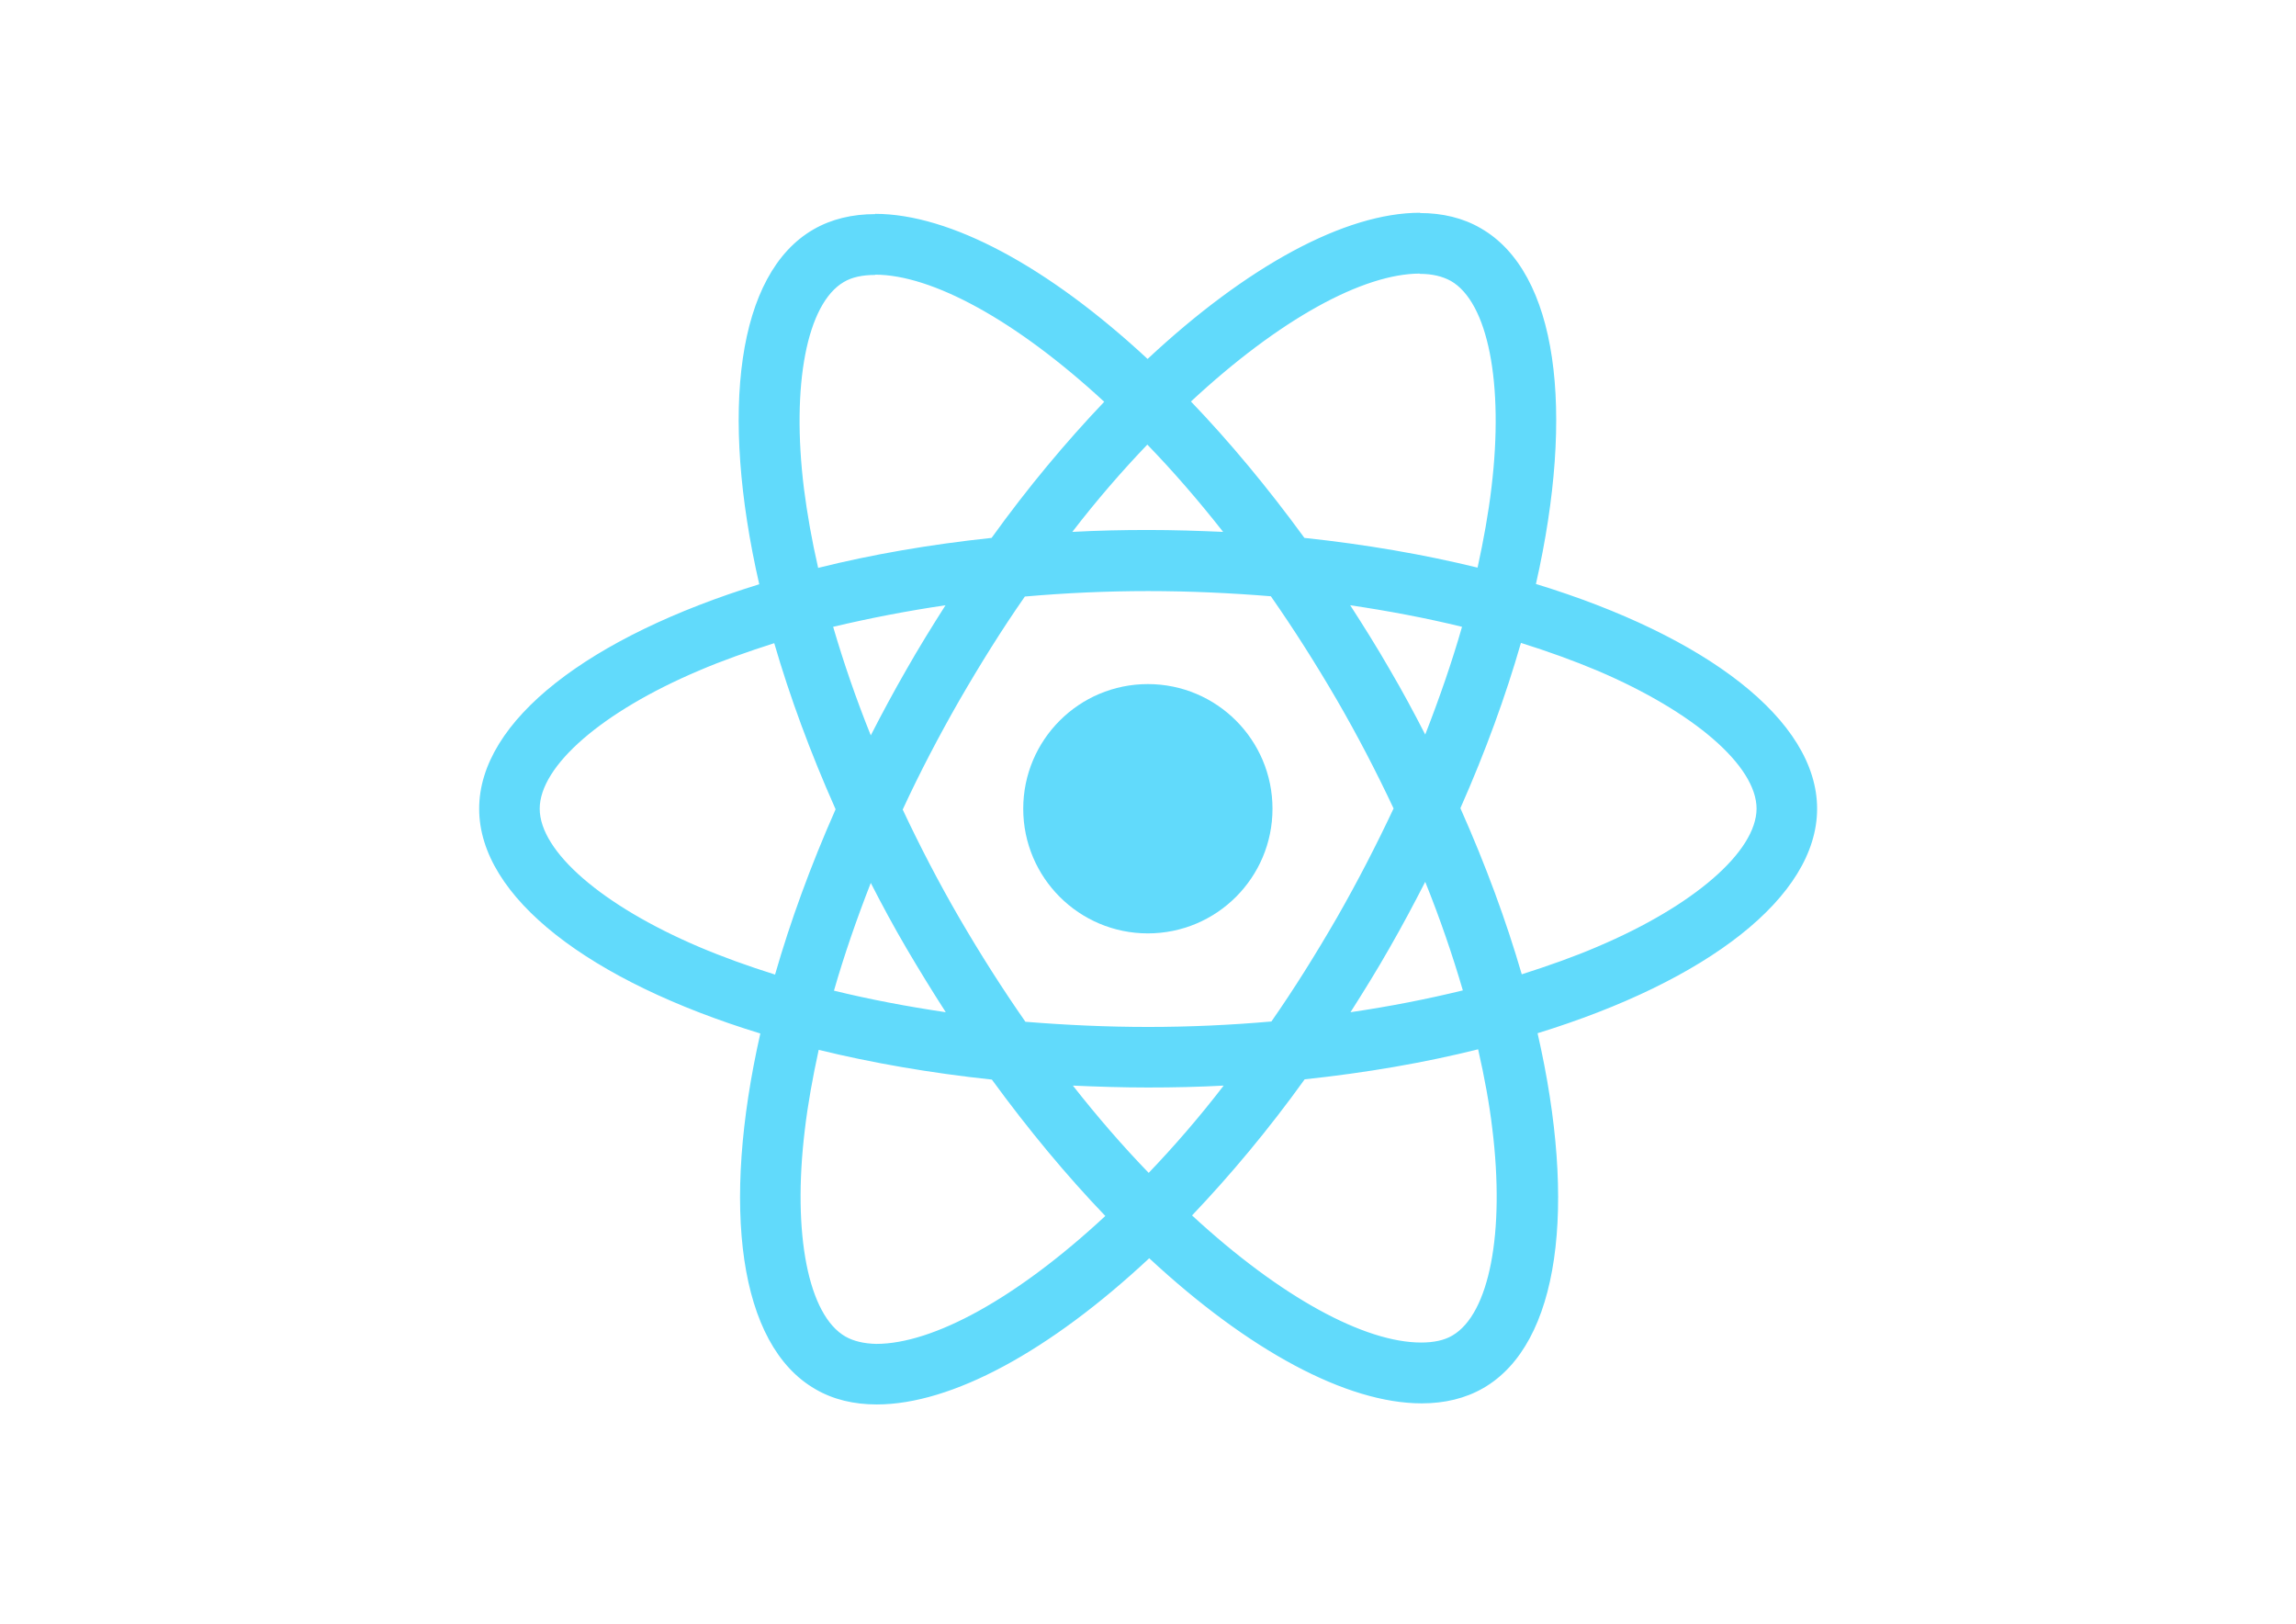
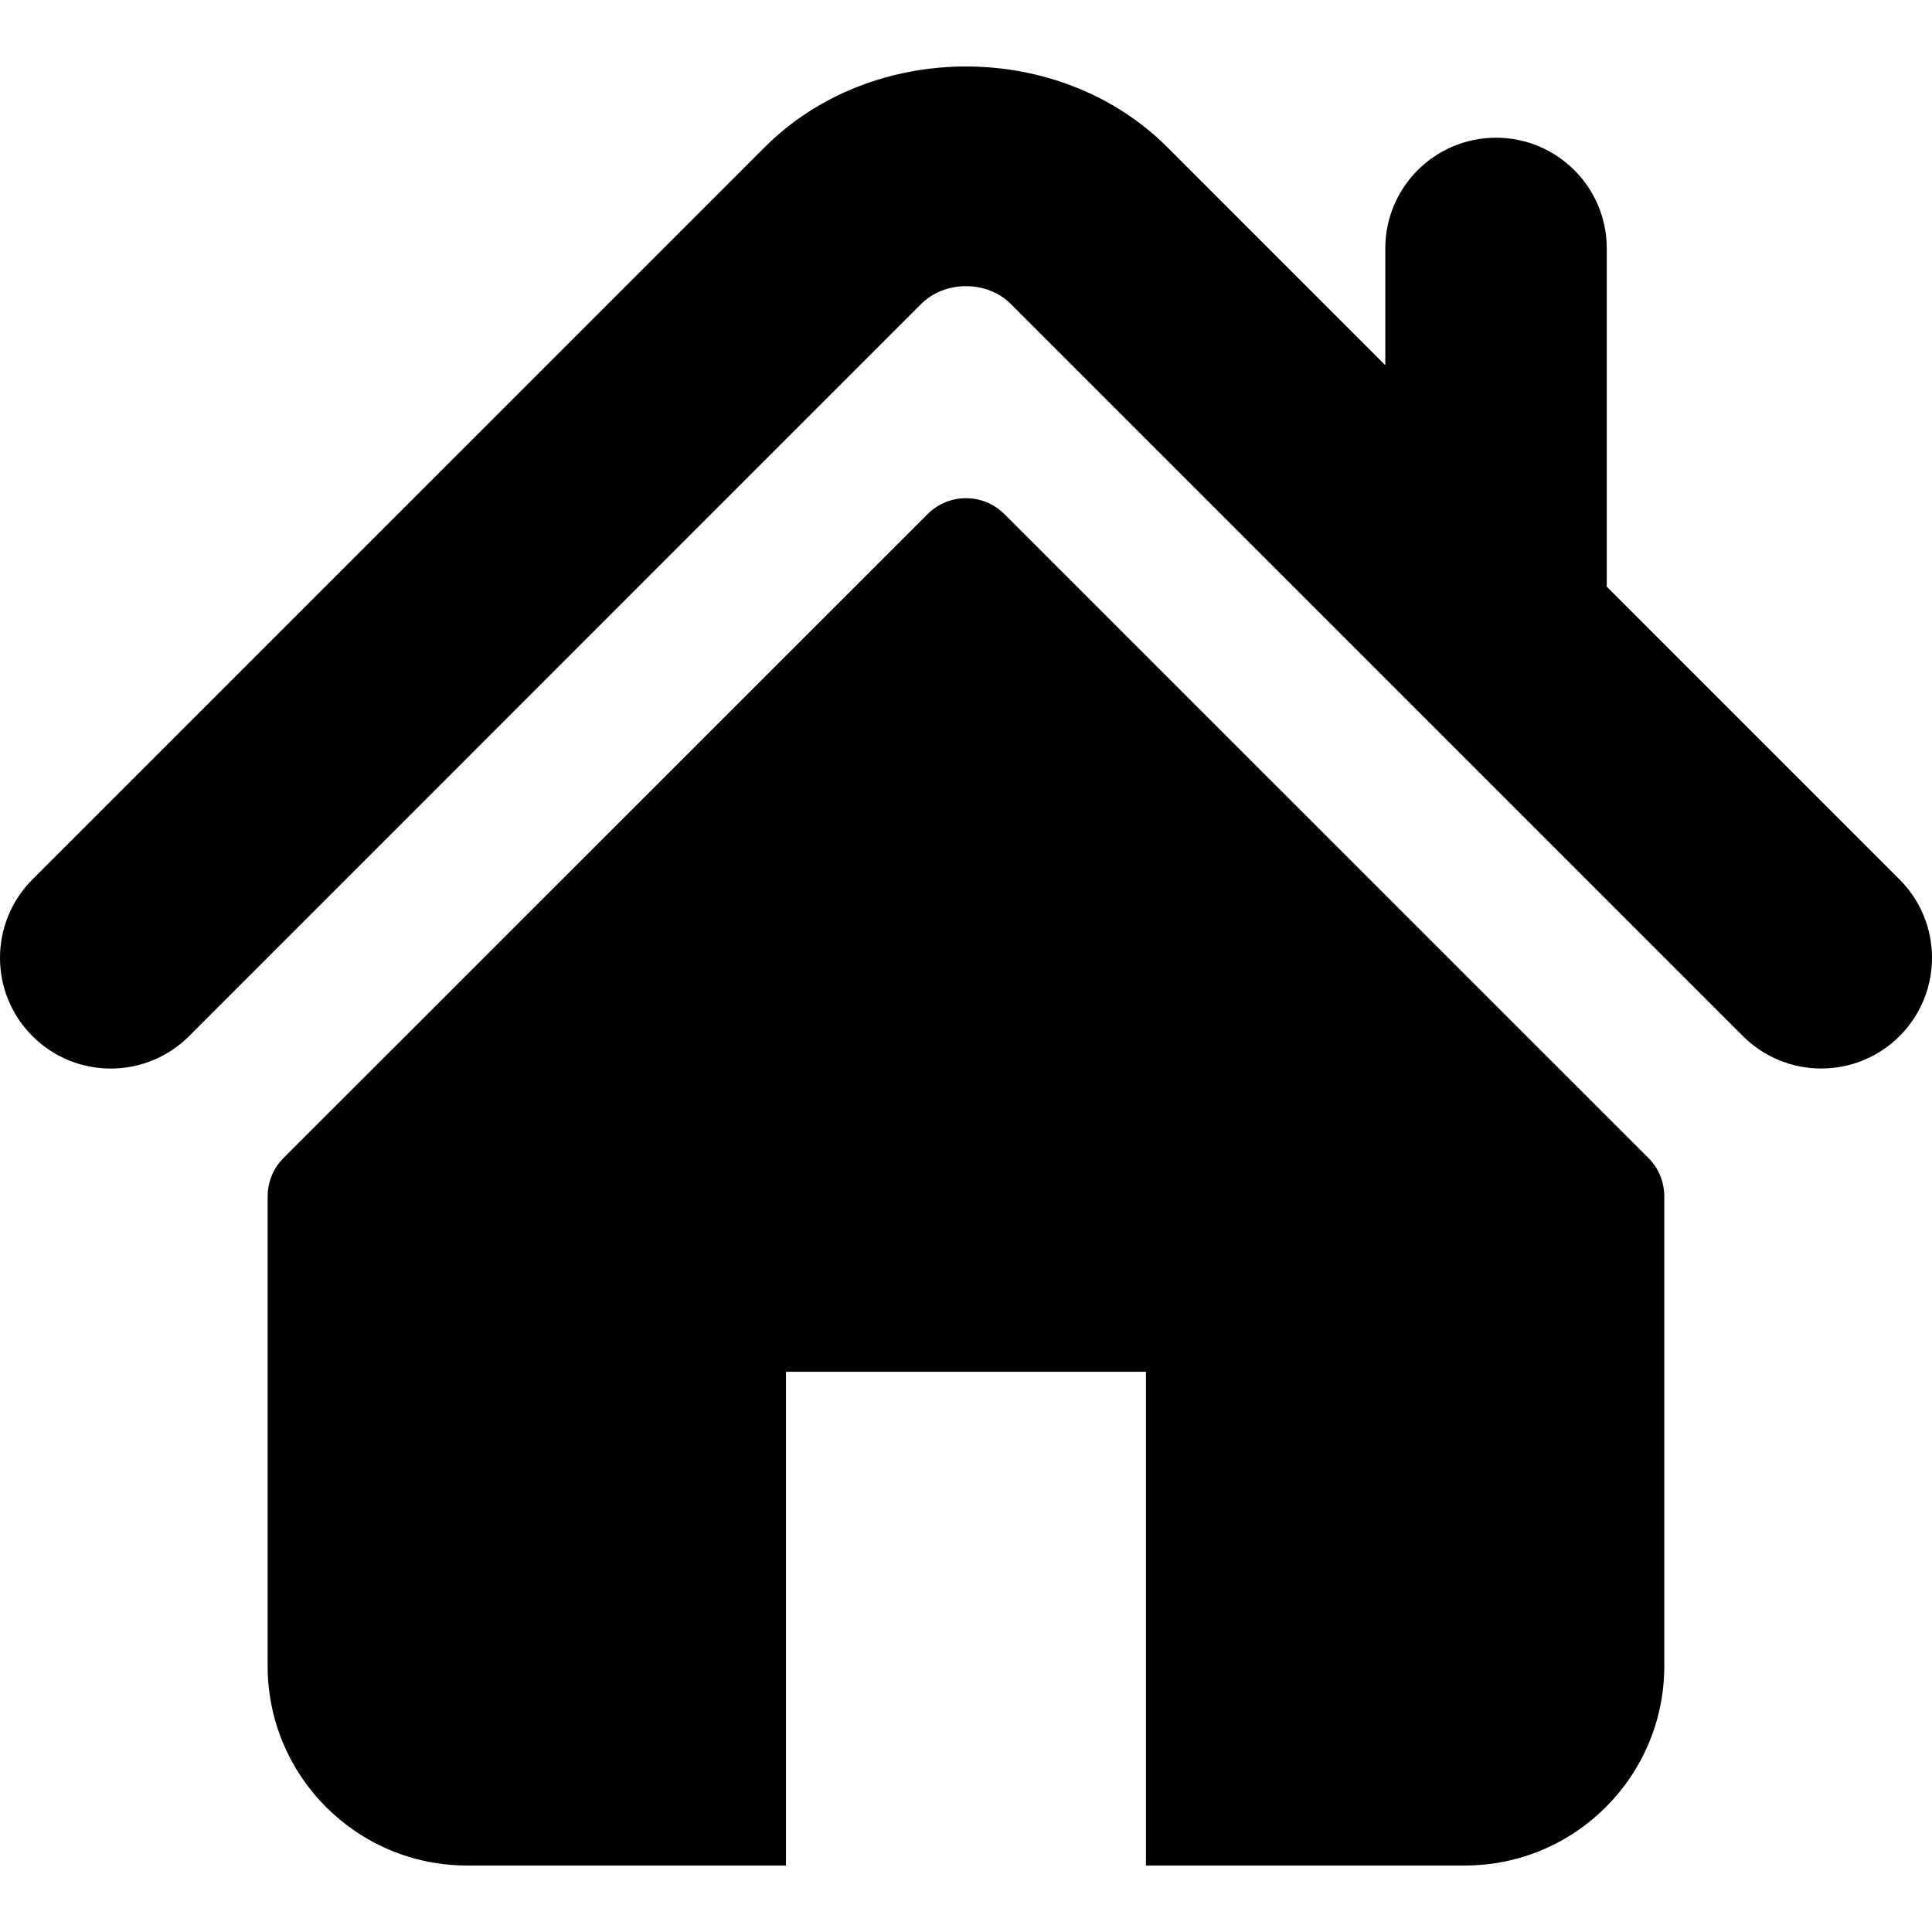
- <svg xmlns="http://www.w3.org/2000/svg" viewBox="0 0 841.9 595.3">
-   <g fill="#61DAFB">
-     <path d="M666.3 296.5c0-32.5-40.7-63.3-103.1-82.4 14.4-63.6 8-114.2-20.2-130.4-6.5-3.8-14.1-5.6-22.4-5.6v22.3c4.6 0 8.3.9 11.4 2.6 13.6 7.8 19.5 37.5 14.9 75.7-1.1 9.4-2.9 19.3-5.1 29.4-19.6-4.8-41-8.5-63.5-10.9-13.5-18.5-27.5-35.3-41.6-50 32.6-30.3 63.2-46.9 84-46.9V78c-27.5 0-63.5 19.6-99.9 53.6-36.4-33.8-72.4-53.2-99.9-53.2v22.3c20.7 0 51.4 16.5 84 46.6-14 14.7-28 31.4-41.3 49.9-22.6 2.4-44 6.1-63.6 11-2.3-10-4-19.7-5.2-29-4.7-38.2 1.1-67.9 14.6-75.8 3-1.8 6.9-2.6 11.5-2.6V78.5c-8.4 0-16 1.8-22.6 5.6-28.1 16.2-34.4 66.7-19.9 130.1-62.2 19.2-102.7 49.9-102.7 82.3 0 32.5 40.7 63.3 103.1 82.4-14.4 63.6-8 114.2 20.2 130.4 6.5 3.8 14.1 5.6 22.5 5.6 27.5 0 63.5-19.6 99.9-53.6 36.4 33.8 72.4 53.2 99.9 53.2 8.4 0 16-1.8 22.6-5.6 28.1-16.2 34.4-66.7 19.9-130.1 62-19.1 102.5-49.9 102.5-82.3zm-130.2-66.7c-3.7 12.9-8.3 26.2-13.5 39.5-4.1-8-8.4-16-13.1-24-4.6-8-9.5-15.8-14.4-23.4 14.2 2.1 27.9 4.7 41 7.9zm-45.8 106.5c-7.8 13.5-15.8 26.3-24.1 38.2-14.9 1.3-30 2-45.2 2-15.1 0-30.2-.7-45-1.9-8.3-11.9-16.4-24.6-24.2-38-7.6-13.1-14.5-26.4-20.8-39.8 6.2-13.4 13.2-26.8 20.7-39.9 7.8-13.5 15.8-26.3 24.1-38.2 14.9-1.3 30-2 45.2-2 15.1 0 30.2.7 45 1.9 8.3 11.9 16.4 24.6 24.2 38 7.6 13.1 14.5 26.4 20.8 39.8-6.3 13.4-13.2 26.8-20.7 39.9zm32.3-13c5.4 13.4 10 26.8 13.8 39.8-13.1 3.2-26.9 5.9-41.2 8 4.9-7.7 9.8-15.6 14.4-23.7 4.6-8 8.9-16.1 13-24.1zM421.2 430c-9.3-9.6-18.6-20.3-27.8-32 9 .4 18.2.7 27.5.7 9.4 0 18.7-.2 27.8-.7-9 11.7-18.3 22.4-27.5 32zm-74.4-58.9c-14.2-2.1-27.9-4.7-41-7.9 3.7-12.9 8.3-26.2 13.5-39.5 4.1 8 8.4 16 13.1 24 4.7 8 9.5 15.8 14.4 23.4zM420.7 163c9.3 9.6 18.6 20.3 27.8 32-9-.4-18.2-.7-27.5-.7-9.4 0-18.7.2-27.8.7 9-11.7 18.3-22.4 27.5-32zm-74 58.9c-4.9 7.7-9.8 15.6-14.4 23.7-4.6 8-8.9 16-13 24-5.4-13.4-10-26.8-13.8-39.8 13.1-3.1 26.9-5.8 41.2-7.9zm-90.5 125.2c-35.4-15.1-58.3-34.9-58.3-50.6 0-15.7 22.9-35.6 58.3-50.6 8.6-3.7 18-7 27.7-10.1 5.7 19.6 13.2 40 22.5 60.9-9.2 20.8-16.6 41.1-22.2 60.6-9.9-3.1-19.3-6.5-28-10.2zM310 490c-13.6-7.8-19.5-37.5-14.9-75.7 1.1-9.4 2.9-19.3 5.1-29.4 19.6 4.8 41 8.5 63.5 10.9 13.5 18.5 27.5 35.3 41.6 50-32.6 30.3-63.2 46.9-84 46.9-4.5-.1-8.3-1-11.3-2.7zm237.2-76.2c4.7 38.2-1.1 67.9-14.6 75.8-3 1.8-6.9 2.6-11.5 2.6-20.7 0-51.4-16.5-84-46.6 14-14.7 28-31.4 41.3-49.9 22.6-2.4 44-6.1 63.6-11 2.3 10.1 4.1 19.8 5.2 29.1zm38.5-66.7c-8.6 3.7-18 7-27.7 10.1-5.7-19.6-13.2-40-22.5-60.9 9.2-20.8 16.6-41.1 22.2-60.6 9.9 3.1 19.3 6.5 28.1 10.2 35.4 15.1 58.3 34.9 58.3 50.6-.1 15.7-23 35.6-58.4 50.6zM320.8 78.4z" />
-     <circle cx="420.9" cy="296.5" r="45.7" />
-     <path d="M520.5 78.1z" />
+ <svg xmlns="http://www.w3.org/2000/svg" version="1.1" id="Capa_1" viewBox="0 0 495.398 495.398" style="enable-background:new 0 0 495.398 495.398;" xml:space="preserve">
+   <g>
+     <g>
+       <g>
+         <path d="M487.083,225.514l-75.08-75.08V63.704c0-15.682-12.708-28.391-28.413-28.391c-15.669,0-28.377,12.709-28.377,28.391     v29.941L299.31,37.74c-27.639-27.624-75.694-27.575-103.27,0.05L8.312,225.514c-11.082,11.104-11.082,29.071,0,40.158     c11.087,11.101,29.089,11.101,40.172,0l187.71-187.729c6.115-6.083,16.893-6.083,22.976-0.018l187.742,187.747     c5.567,5.551,12.825,8.312,20.081,8.312c7.271,0,14.541-2.764,20.091-8.312C498.17,254.586,498.17,236.619,487.083,225.514z" />
+         <path d="M257.561,131.836c-5.454-5.451-14.285-5.451-19.723,0L72.712,296.913c-2.607,2.606-4.085,6.164-4.085,9.877v120.401     c0,28.253,22.908,51.16,51.16,51.16h81.754v-126.61h92.299v126.61h81.755c28.251,0,51.159-22.907,51.159-51.159V306.79     c0-3.713-1.465-7.271-4.085-9.877L257.561,131.836z" />
+       </g>
+     </g>
  </g>
</svg>
